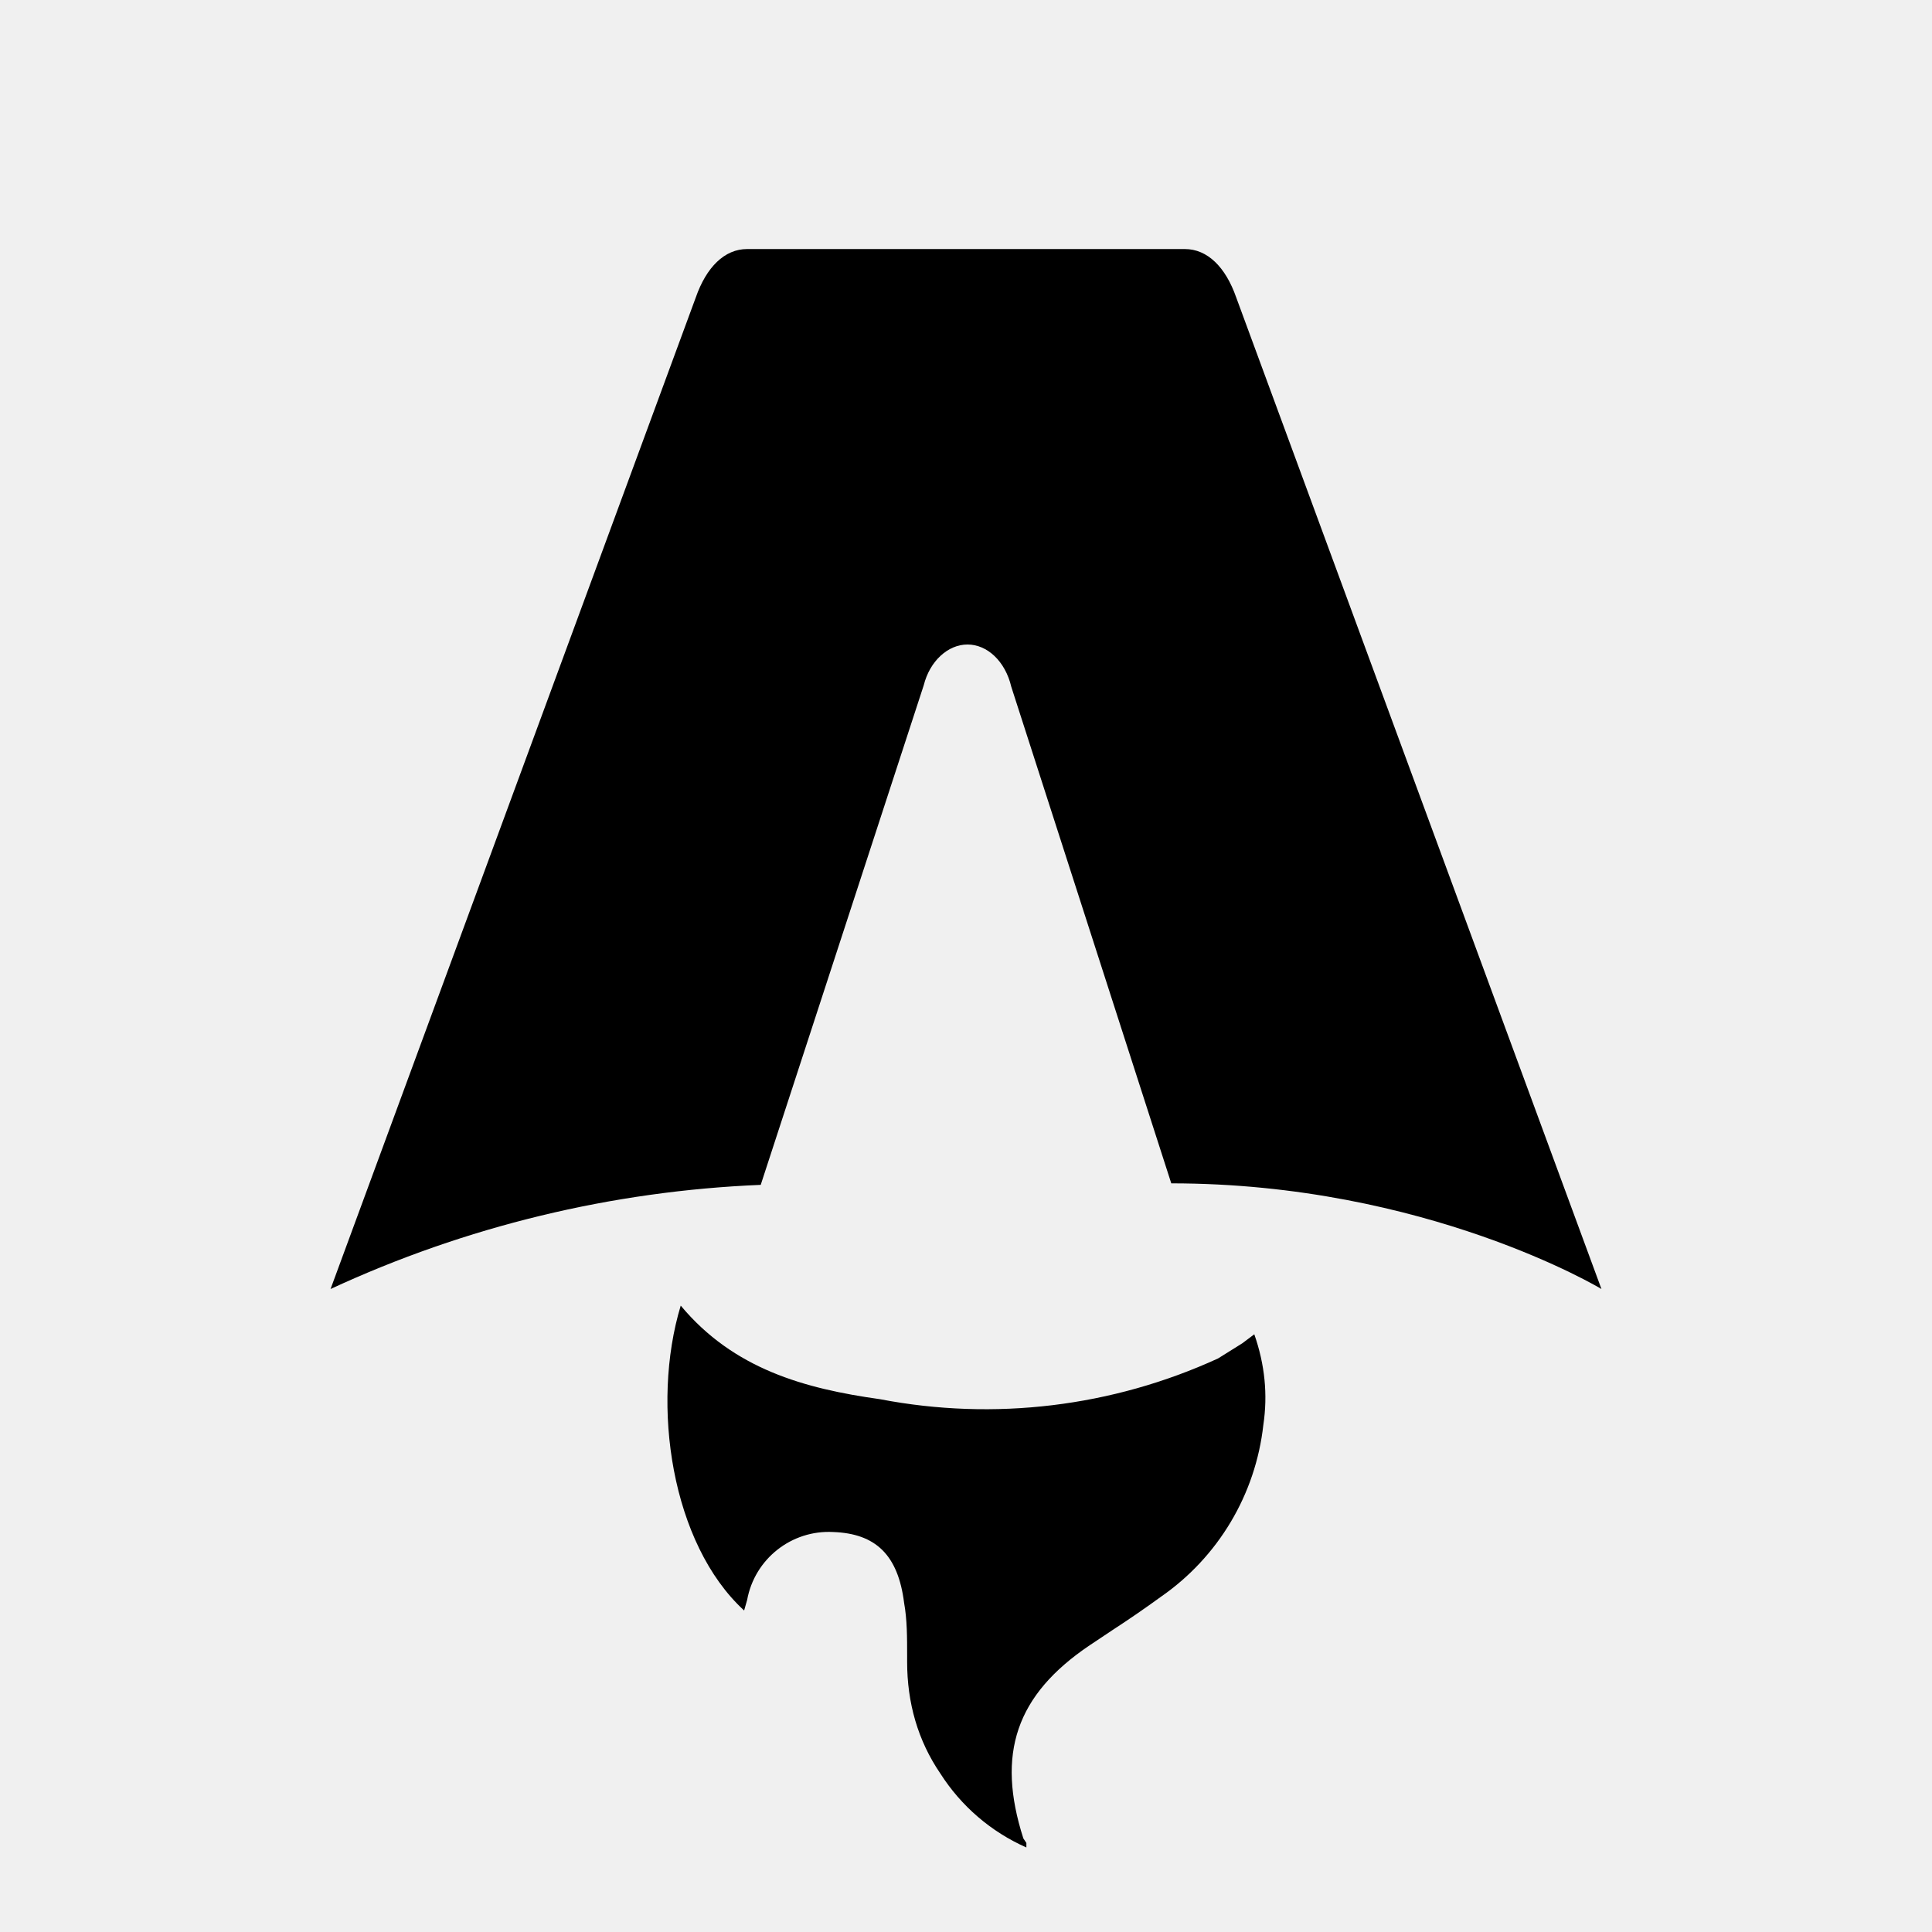
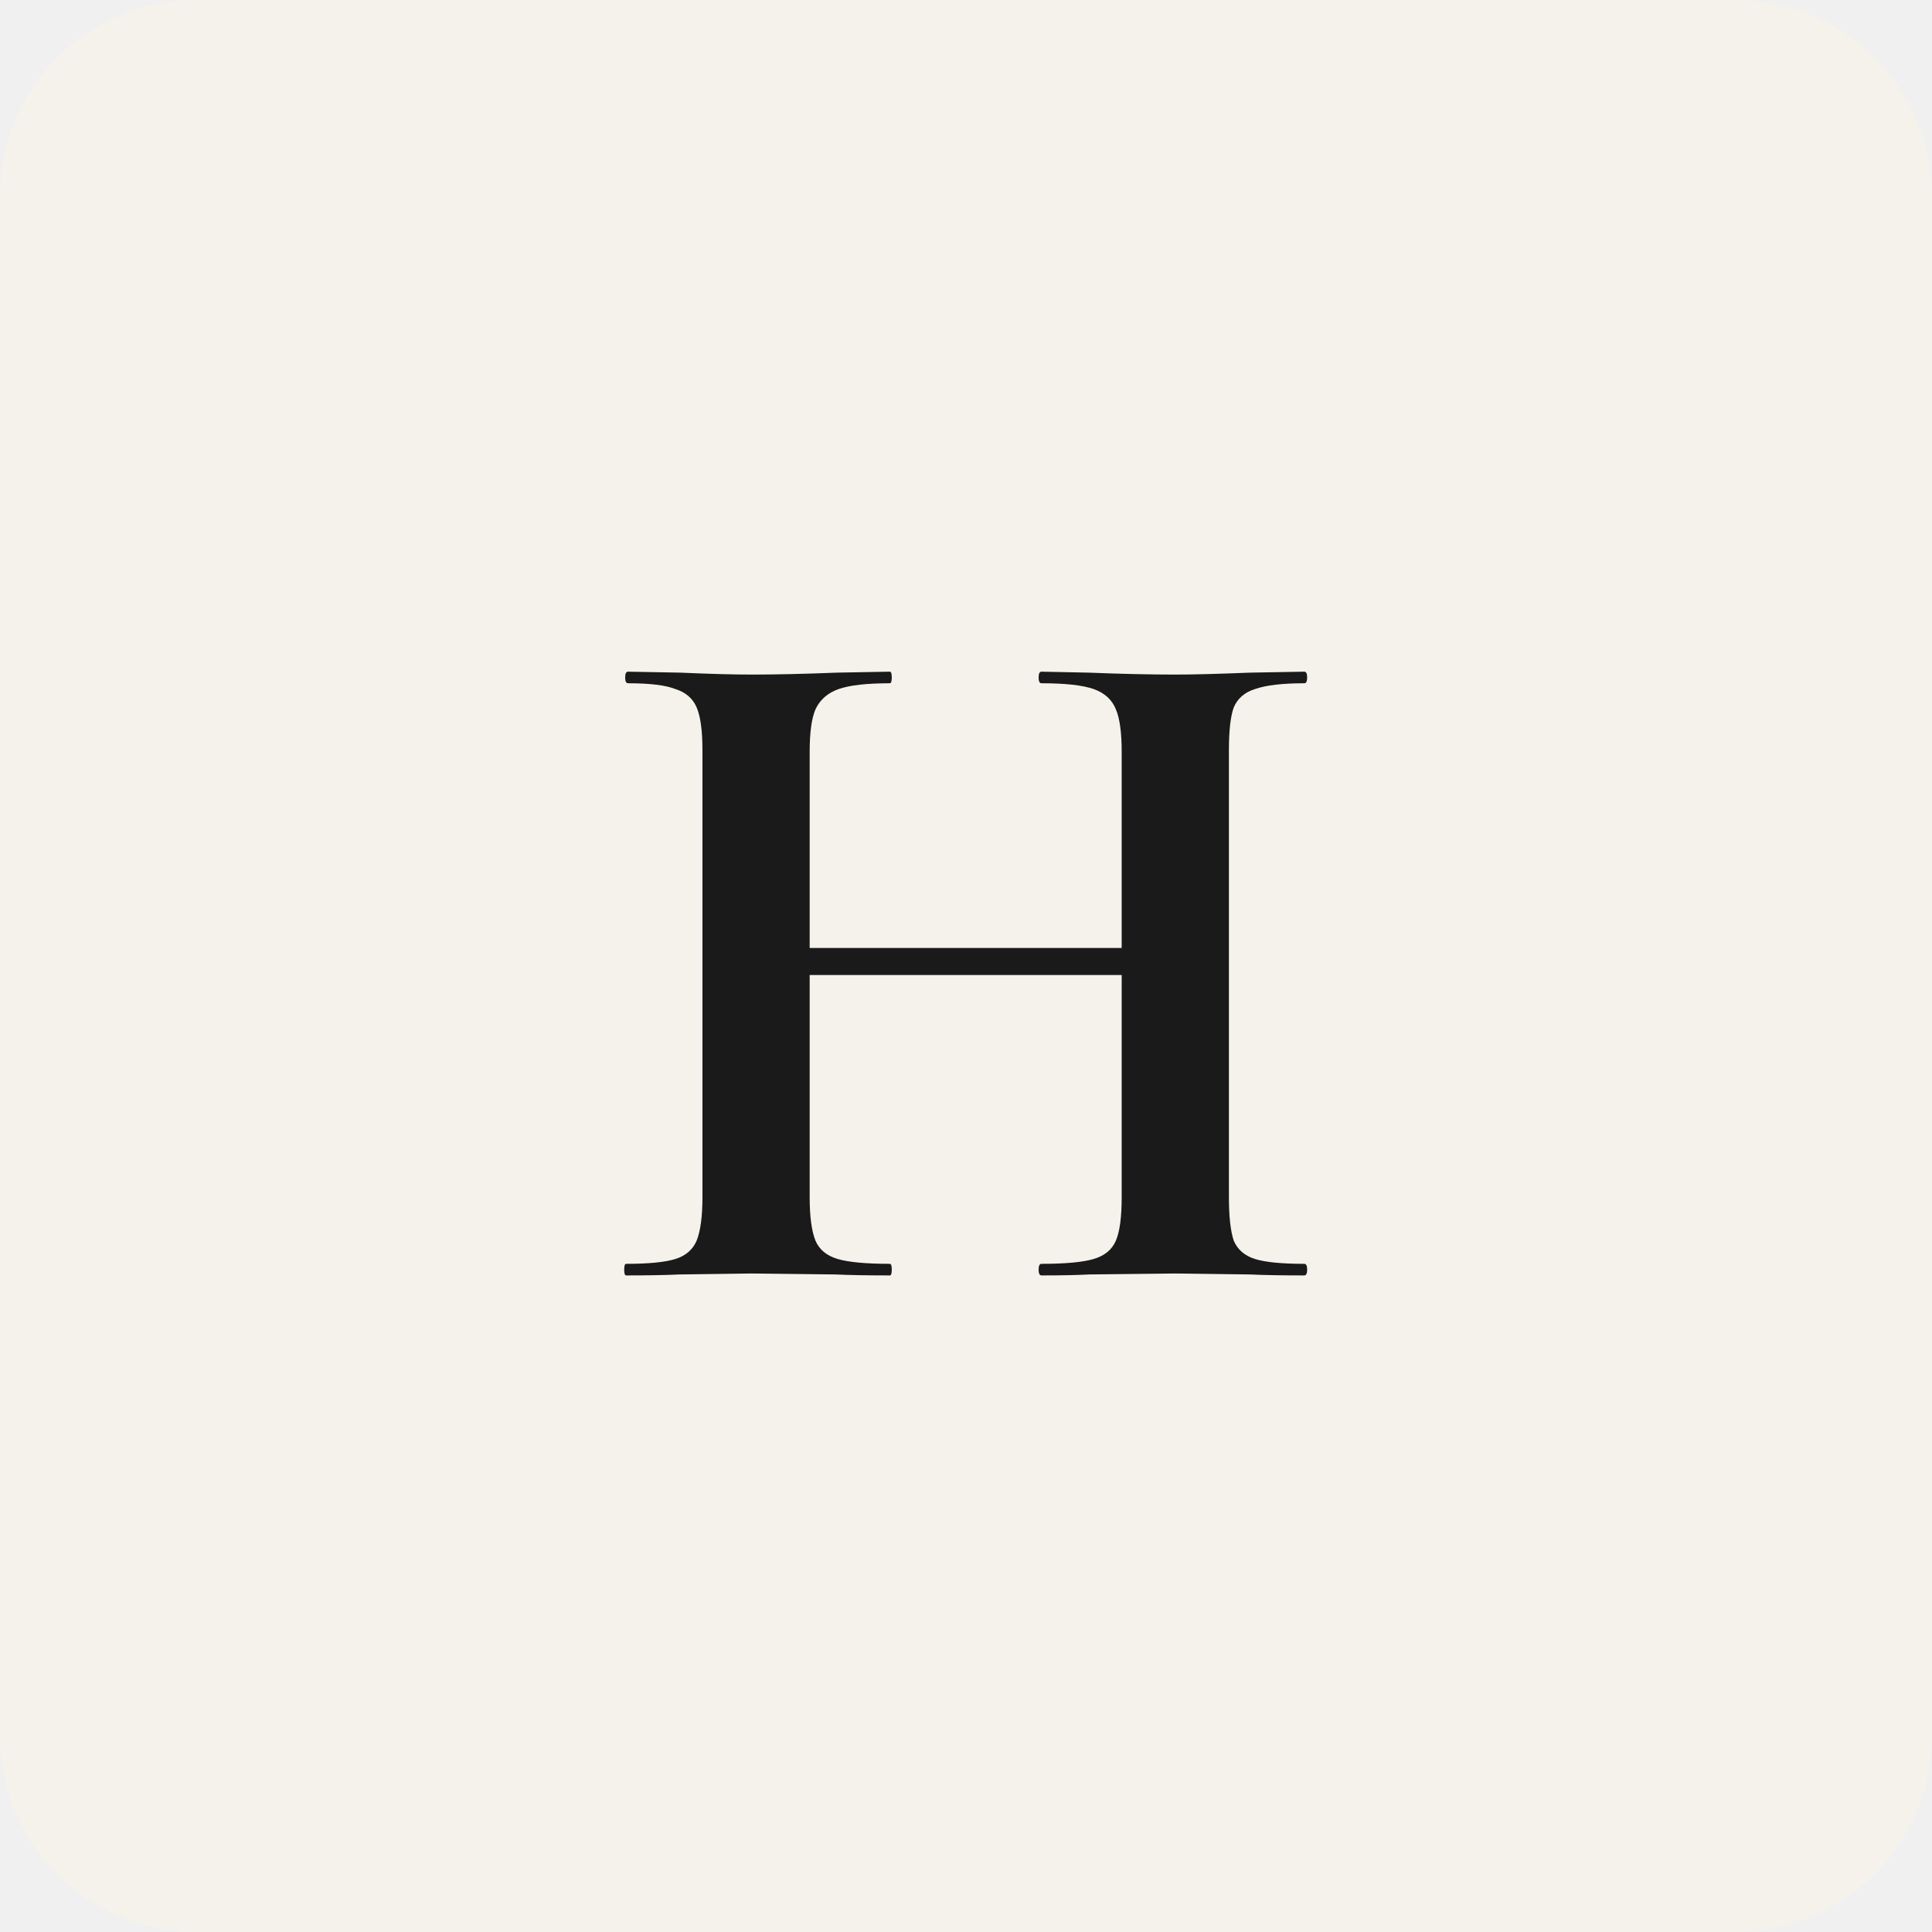
- <svg xmlns="http://www.w3.org/2000/svg" fill="none" viewBox="0 0 128 128">
-   <path d="M50.4 78.5a75.1 75.1 0 0 0-28.5 6.9l24.2-65.7c.7-2 1.9-3.2 3.4-3.2h29c1.5 0 2.7 1.2 3.4 3.2l24.2 65.7s-11.6-7-28.5-7L67 45.5c-.4-1.7-1.6-2.8-2.9-2.8-1.3 0-2.5 1.1-2.9 2.7L50.4 78.5Zm-1.1 28.2Zm-4.2-20.2c-2 6.6-.6 15.8 4.2 20.2a17.5 17.5 0 0 1 .2-.7 5.5 5.5 0 0 1 5.7-4.5c2.8.1 4.3 1.5 4.7 4.7.2 1.1.2 2.3.2 3.5v.4c0 2.7.7 5.2 2.2 7.4a13 13 0 0 0 5.7 4.9v-.3l-.2-.3c-1.8-5.6-.5-9.5 4.4-12.8l1.5-1a73 73 0 0 0 3.2-2.2 16 16 0 0 0 6.8-11.4c.3-2 .1-4-.6-6l-.8.6-1.6 1a37 37 0 0 1-22.4 2.7c-5-.7-9.7-2-13.2-6.2Z" />
-   <style>
-         path { fill: #000; }
-         @media (prefers-color-scheme: dark) {
-             path { fill: #FFF; }
-         }
-     </style>
+ <svg xmlns="http://www.w3.org/2000/svg" width="512" height="512" viewBox="0 0 512 512" fill="none">
+   <rect width="512" height="512" rx="52" fill="#F5F2EB" />
+   <path d="M297.258 199.248C297.258 194.128 296.746 190.373 295.722 187.984C294.698 185.424 292.735 183.632 289.834 182.608C286.933 181.584 282.325 181.072 276.01 181.072C275.498 181.072 275.242 180.56 275.242 179.536C275.242 178.512 275.498 178 276.01 178L288.554 178.256C297.087 178.597 304.767 178.768 311.594 178.768C316.202 178.768 322.773 178.597 331.306 178.256L345.642 178C346.154 178 346.41 178.512 346.41 179.536C346.41 180.56 346.154 181.072 345.642 181.072C339.839 181.072 335.487 181.584 332.586 182.608C329.855 183.461 327.978 185.083 326.954 187.472C326.101 189.861 325.674 193.616 325.674 198.736V317.264C325.674 322.384 326.101 326.224 326.954 328.784C327.978 331.173 329.855 332.795 332.586 333.648C335.317 334.501 339.669 334.928 345.642 334.928C346.154 334.928 346.41 335.44 346.41 336.464C346.41 337.488 346.154 338 345.642 338C339.669 338 334.89 337.915 331.306 337.744L311.594 337.488L288.554 337.744C285.482 337.915 281.301 338 276.01 338C275.498 338 275.242 337.488 275.242 336.464C275.242 335.44 275.498 334.928 276.01 334.928C282.325 334.928 286.933 334.501 289.834 333.648C292.735 332.795 294.698 331.173 295.722 328.784C296.746 326.395 297.258 322.555 297.258 317.264V199.248ZM199.466 251.216H310.314V258.384H199.466V251.216ZM186.154 198.736C186.154 193.616 185.642 189.861 184.618 187.472C183.594 185.083 181.717 183.461 178.986 182.608C176.426 181.584 172.245 181.072 166.442 181.072C165.93 181.072 165.674 180.56 165.674 179.536C165.674 178.512 165.93 178 166.442 178L180.266 178.256C188.117 178.597 194.431 178.768 199.21 178.768C205.695 178.768 213.205 178.597 221.738 178.256L235.818 178C236.159 178 236.33 178.512 236.33 179.536C236.33 180.56 236.159 181.072 235.818 181.072C229.674 181.072 225.151 181.584 222.25 182.608C219.349 183.632 217.301 185.424 216.106 187.984C215.082 190.373 214.57 194.128 214.57 199.248V317.264C214.57 322.384 215.082 326.224 216.106 328.784C217.13 331.173 219.093 332.795 221.994 333.648C224.895 334.501 229.503 334.928 235.818 334.928C236.159 334.928 236.33 335.44 236.33 336.464C236.33 337.488 236.159 338 235.818 338C229.845 338 225.066 337.915 221.482 337.744L199.21 337.488L180.01 337.744C176.597 337.915 171.903 338 165.93 338C165.589 338 165.418 337.488 165.418 336.464C165.418 335.44 165.589 334.928 165.93 334.928C171.903 334.928 176.255 334.501 178.986 333.648C181.717 332.795 183.594 331.173 184.618 328.784C185.642 326.224 186.154 322.384 186.154 317.264V198.736Z" fill="#1A1A1A" />
</svg>
